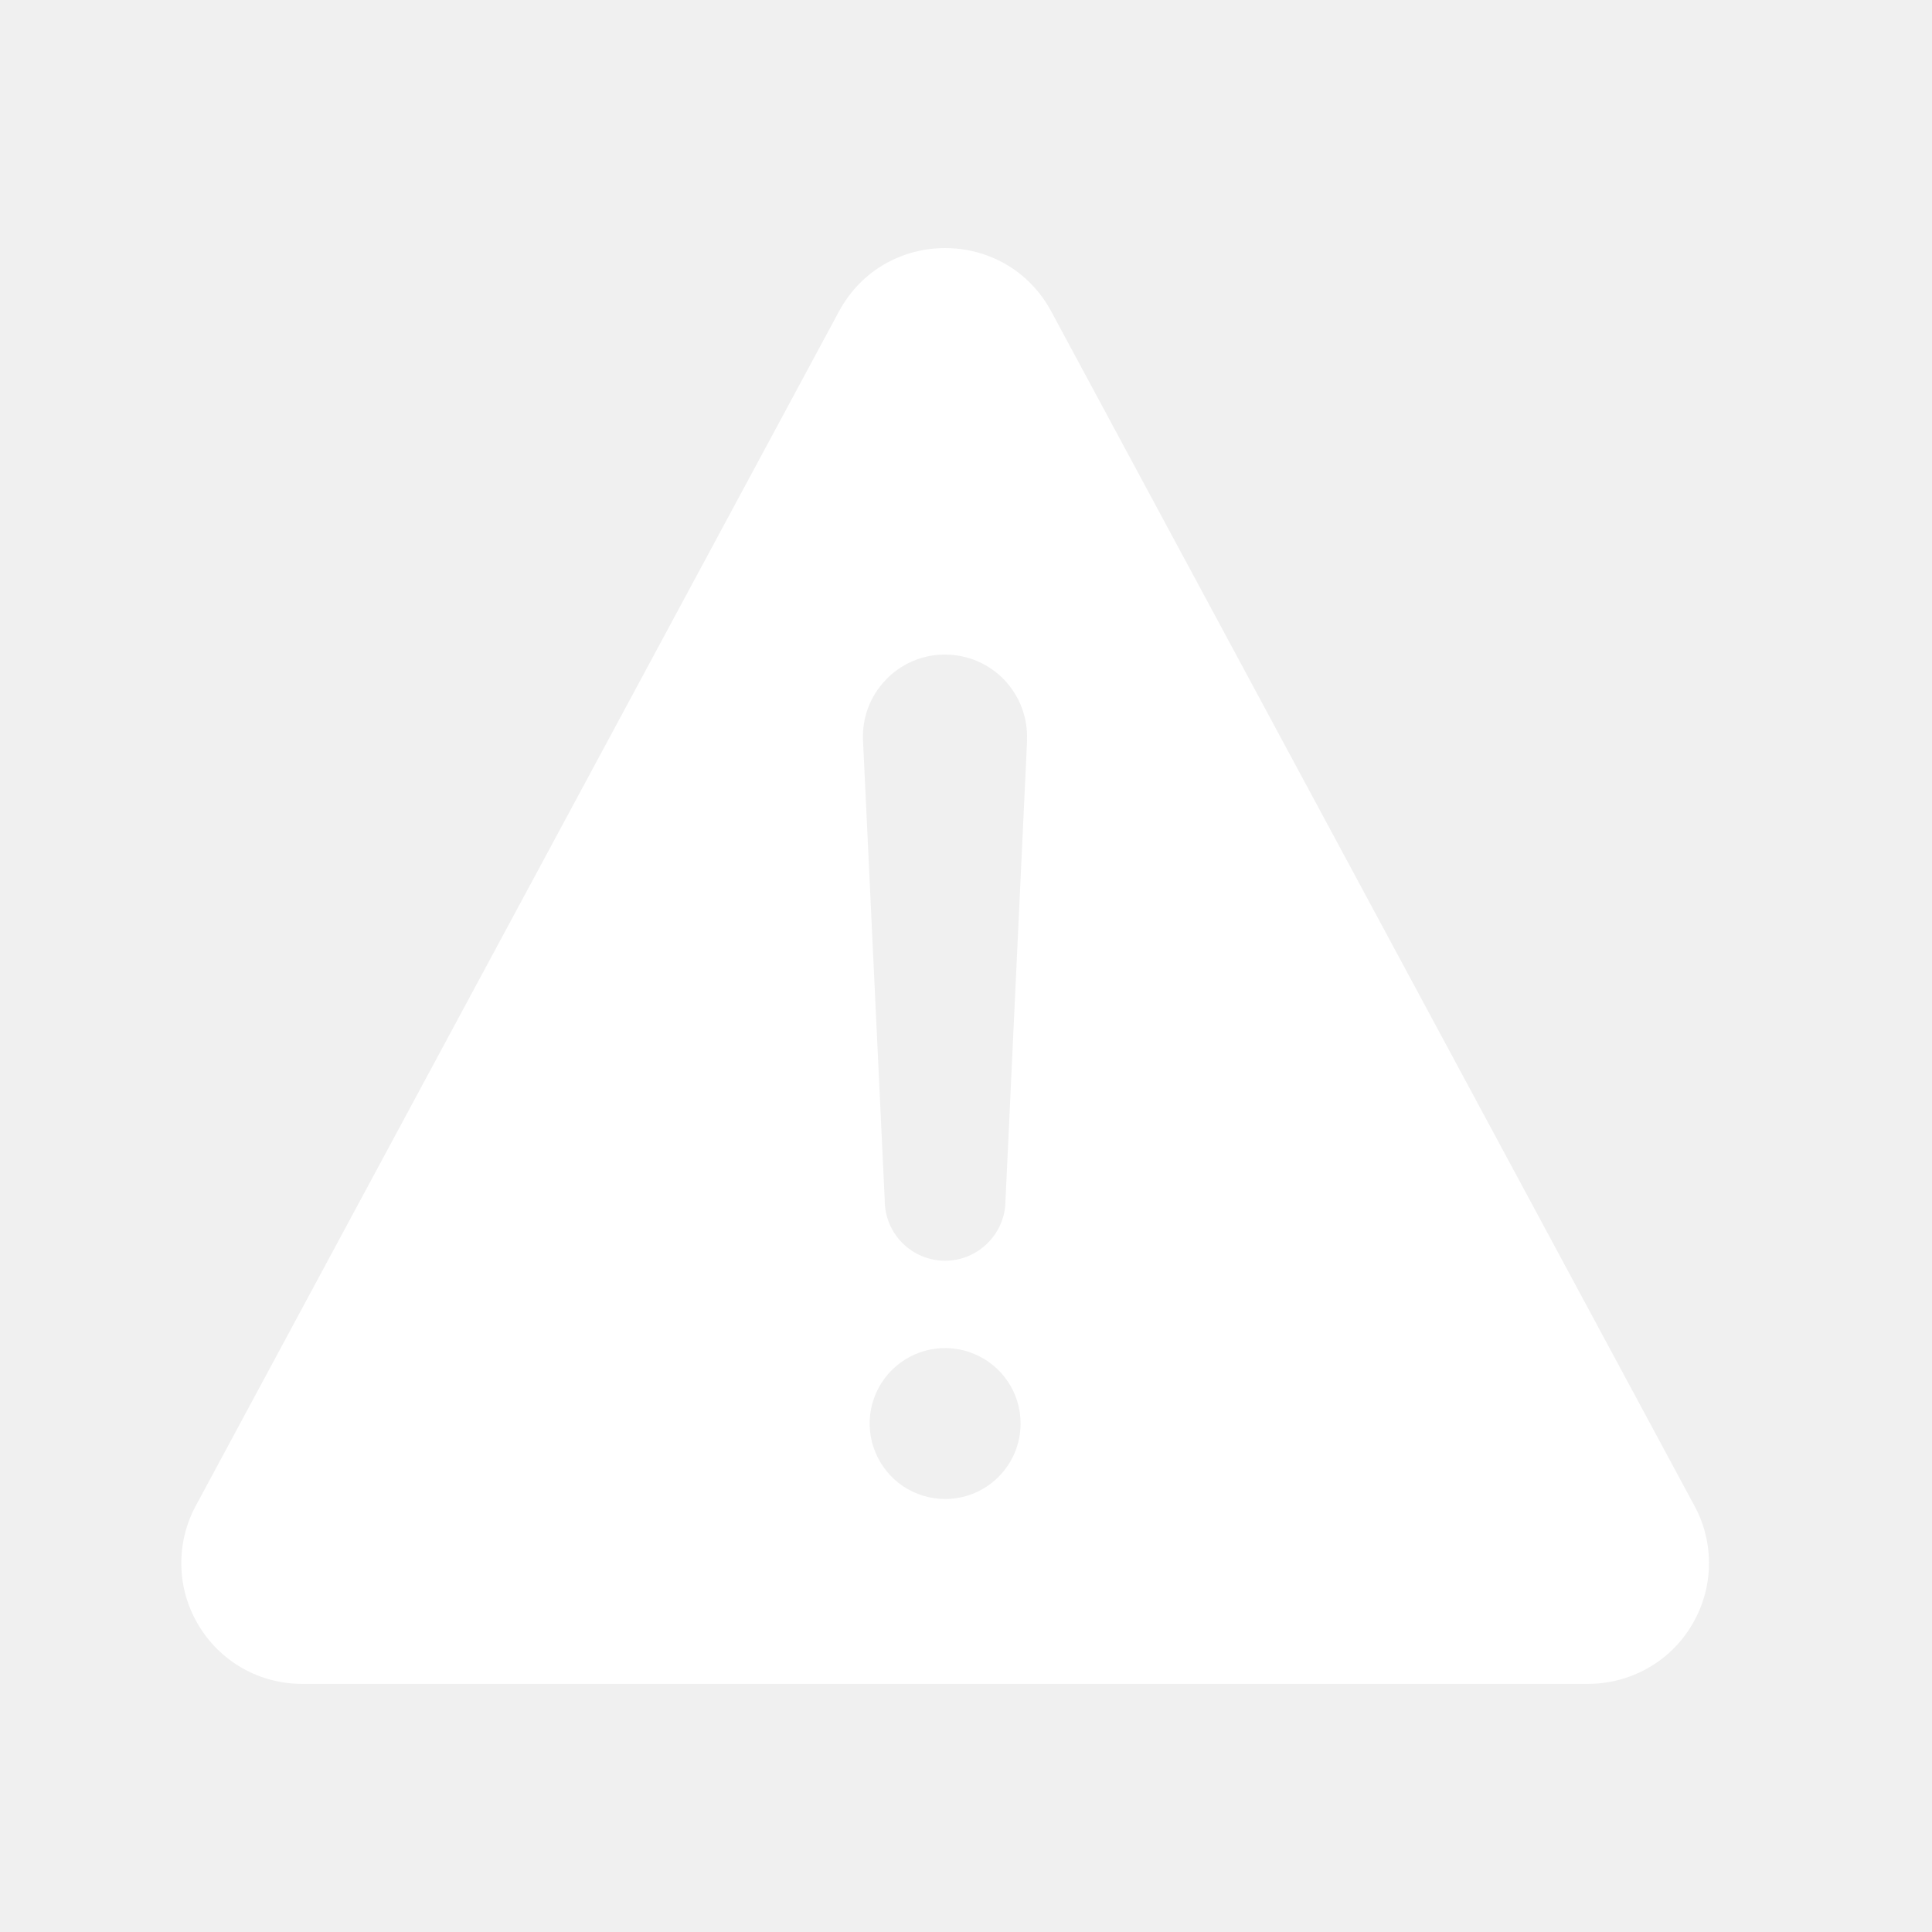
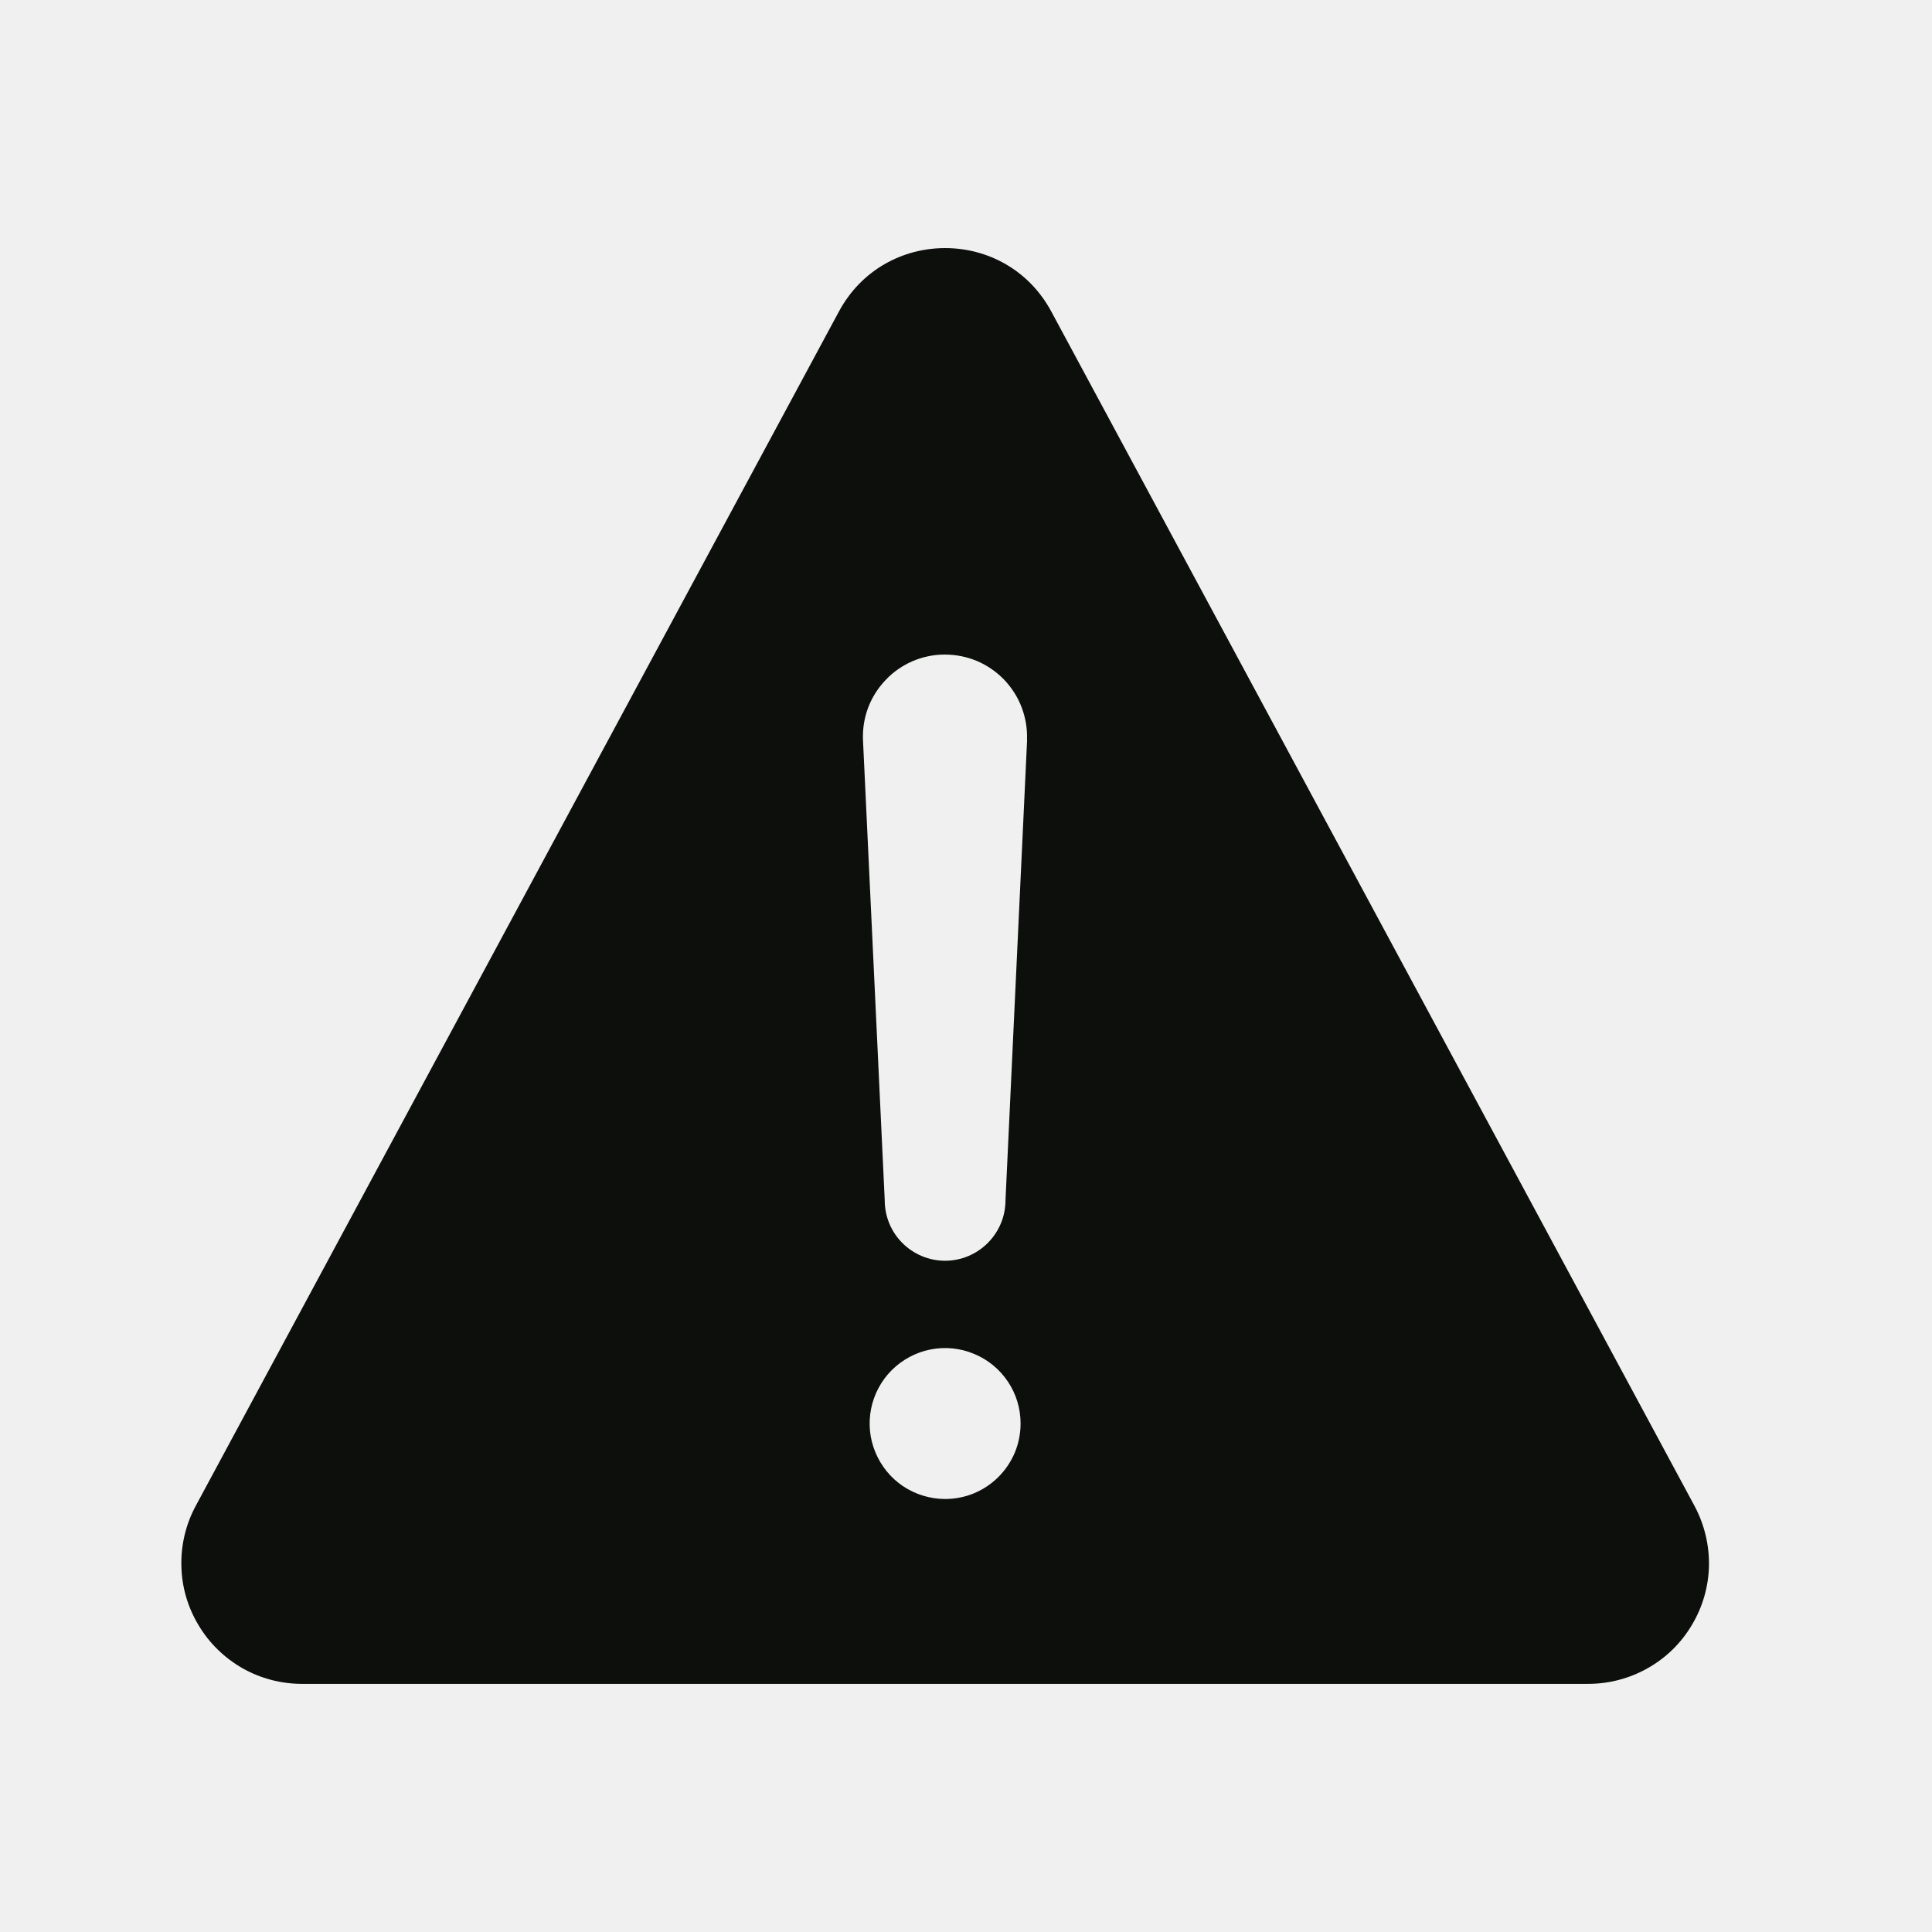
<svg xmlns="http://www.w3.org/2000/svg" width="16" height="16" viewBox="0 0 16 16" fill="none">
-   <path d="M14.033 12.471L8.707 2.581C8.33 1.879 7.324 1.879 6.947 2.581L1.621 12.471C1.539 12.623 1.498 12.794 1.502 12.967C1.505 13.14 1.554 13.309 1.643 13.457C1.731 13.606 1.857 13.729 2.007 13.815C2.157 13.9 2.327 13.945 2.5 13.945H13.153C13.326 13.945 13.496 13.9 13.646 13.815C13.797 13.73 13.923 13.607 14.011 13.458C14.1 13.31 14.149 13.141 14.153 12.968C14.157 12.795 14.116 12.624 14.033 12.471ZM7.827 12.414C7.704 12.414 7.583 12.377 7.48 12.309C7.377 12.24 7.297 12.142 7.25 12.028C7.202 11.914 7.19 11.788 7.214 11.667C7.238 11.546 7.298 11.434 7.385 11.347C7.473 11.26 7.584 11.2 7.705 11.176C7.826 11.152 7.952 11.164 8.066 11.212C8.181 11.259 8.278 11.339 8.347 11.442C8.416 11.545 8.452 11.665 8.452 11.789C8.452 11.871 8.436 11.952 8.405 12.028C8.373 12.104 8.327 12.173 8.269 12.231C8.211 12.289 8.142 12.335 8.066 12.367C7.991 12.398 7.909 12.414 7.827 12.414ZM8.506 6.128L8.327 9.941C8.327 10.073 8.274 10.2 8.18 10.294C8.086 10.388 7.959 10.441 7.827 10.441C7.694 10.441 7.567 10.388 7.473 10.294C7.379 10.2 7.327 10.073 7.327 9.941L7.147 6.13C7.143 6.039 7.157 5.948 7.189 5.862C7.221 5.777 7.27 5.699 7.333 5.633C7.395 5.566 7.471 5.514 7.554 5.477C7.638 5.441 7.728 5.421 7.819 5.421H7.826C7.917 5.421 8.008 5.439 8.093 5.475C8.177 5.511 8.253 5.564 8.317 5.63C8.38 5.697 8.43 5.775 8.462 5.861C8.494 5.947 8.509 6.038 8.505 6.13L8.506 6.128Z" fill="white" />
+   <path d="M14.033 12.471L8.707 2.581C8.33 1.879 7.324 1.879 6.947 2.581L1.621 12.471C1.539 12.623 1.498 12.794 1.502 12.967C1.505 13.14 1.554 13.309 1.643 13.457C1.731 13.606 1.857 13.729 2.007 13.815C2.157 13.9 2.327 13.945 2.5 13.945H13.153C13.326 13.945 13.496 13.9 13.646 13.815C13.797 13.73 13.923 13.607 14.011 13.458C14.1 13.31 14.149 13.141 14.153 12.968C14.156 12.795 14.115 12.624 14.033 12.471ZM7.827 12.414C7.704 12.414 7.583 12.377 7.48 12.309C7.377 12.24 7.297 12.142 7.25 12.028C7.202 11.914 7.19 11.788 7.214 11.667C7.238 11.546 7.298 11.434 7.385 11.347C7.473 11.26 7.584 11.2 7.705 11.176C7.826 11.152 7.952 11.164 8.066 11.212C8.181 11.259 8.278 11.339 8.347 11.442C8.416 11.545 8.452 11.665 8.452 11.789C8.452 11.871 8.436 11.952 8.405 12.028C8.373 12.104 8.327 12.173 8.269 12.231C8.211 12.289 8.142 12.335 8.066 12.367C7.991 12.398 7.909 12.414 7.827 12.414ZM8.506 6.128L8.327 9.941C8.327 10.073 8.274 10.2 8.18 10.294C8.086 10.388 7.959 10.441 7.827 10.441C7.694 10.441 7.567 10.388 7.473 10.294C7.379 10.2 7.327 10.073 7.327 9.941L7.147 6.13C7.143 6.039 7.157 5.948 7.189 5.862C7.221 5.777 7.27 5.699 7.333 5.633C7.395 5.566 7.471 5.514 7.554 5.477C7.638 5.441 7.728 5.421 7.819 5.421H7.826C7.917 5.421 8.008 5.439 8.093 5.475C8.177 5.511 8.253 5.564 8.317 5.63C8.38 5.697 8.43 5.775 8.462 5.861C8.494 5.947 8.509 6.038 8.505 6.13L8.506 6.128Z" fill="#0D0F0D" />
</svg>
